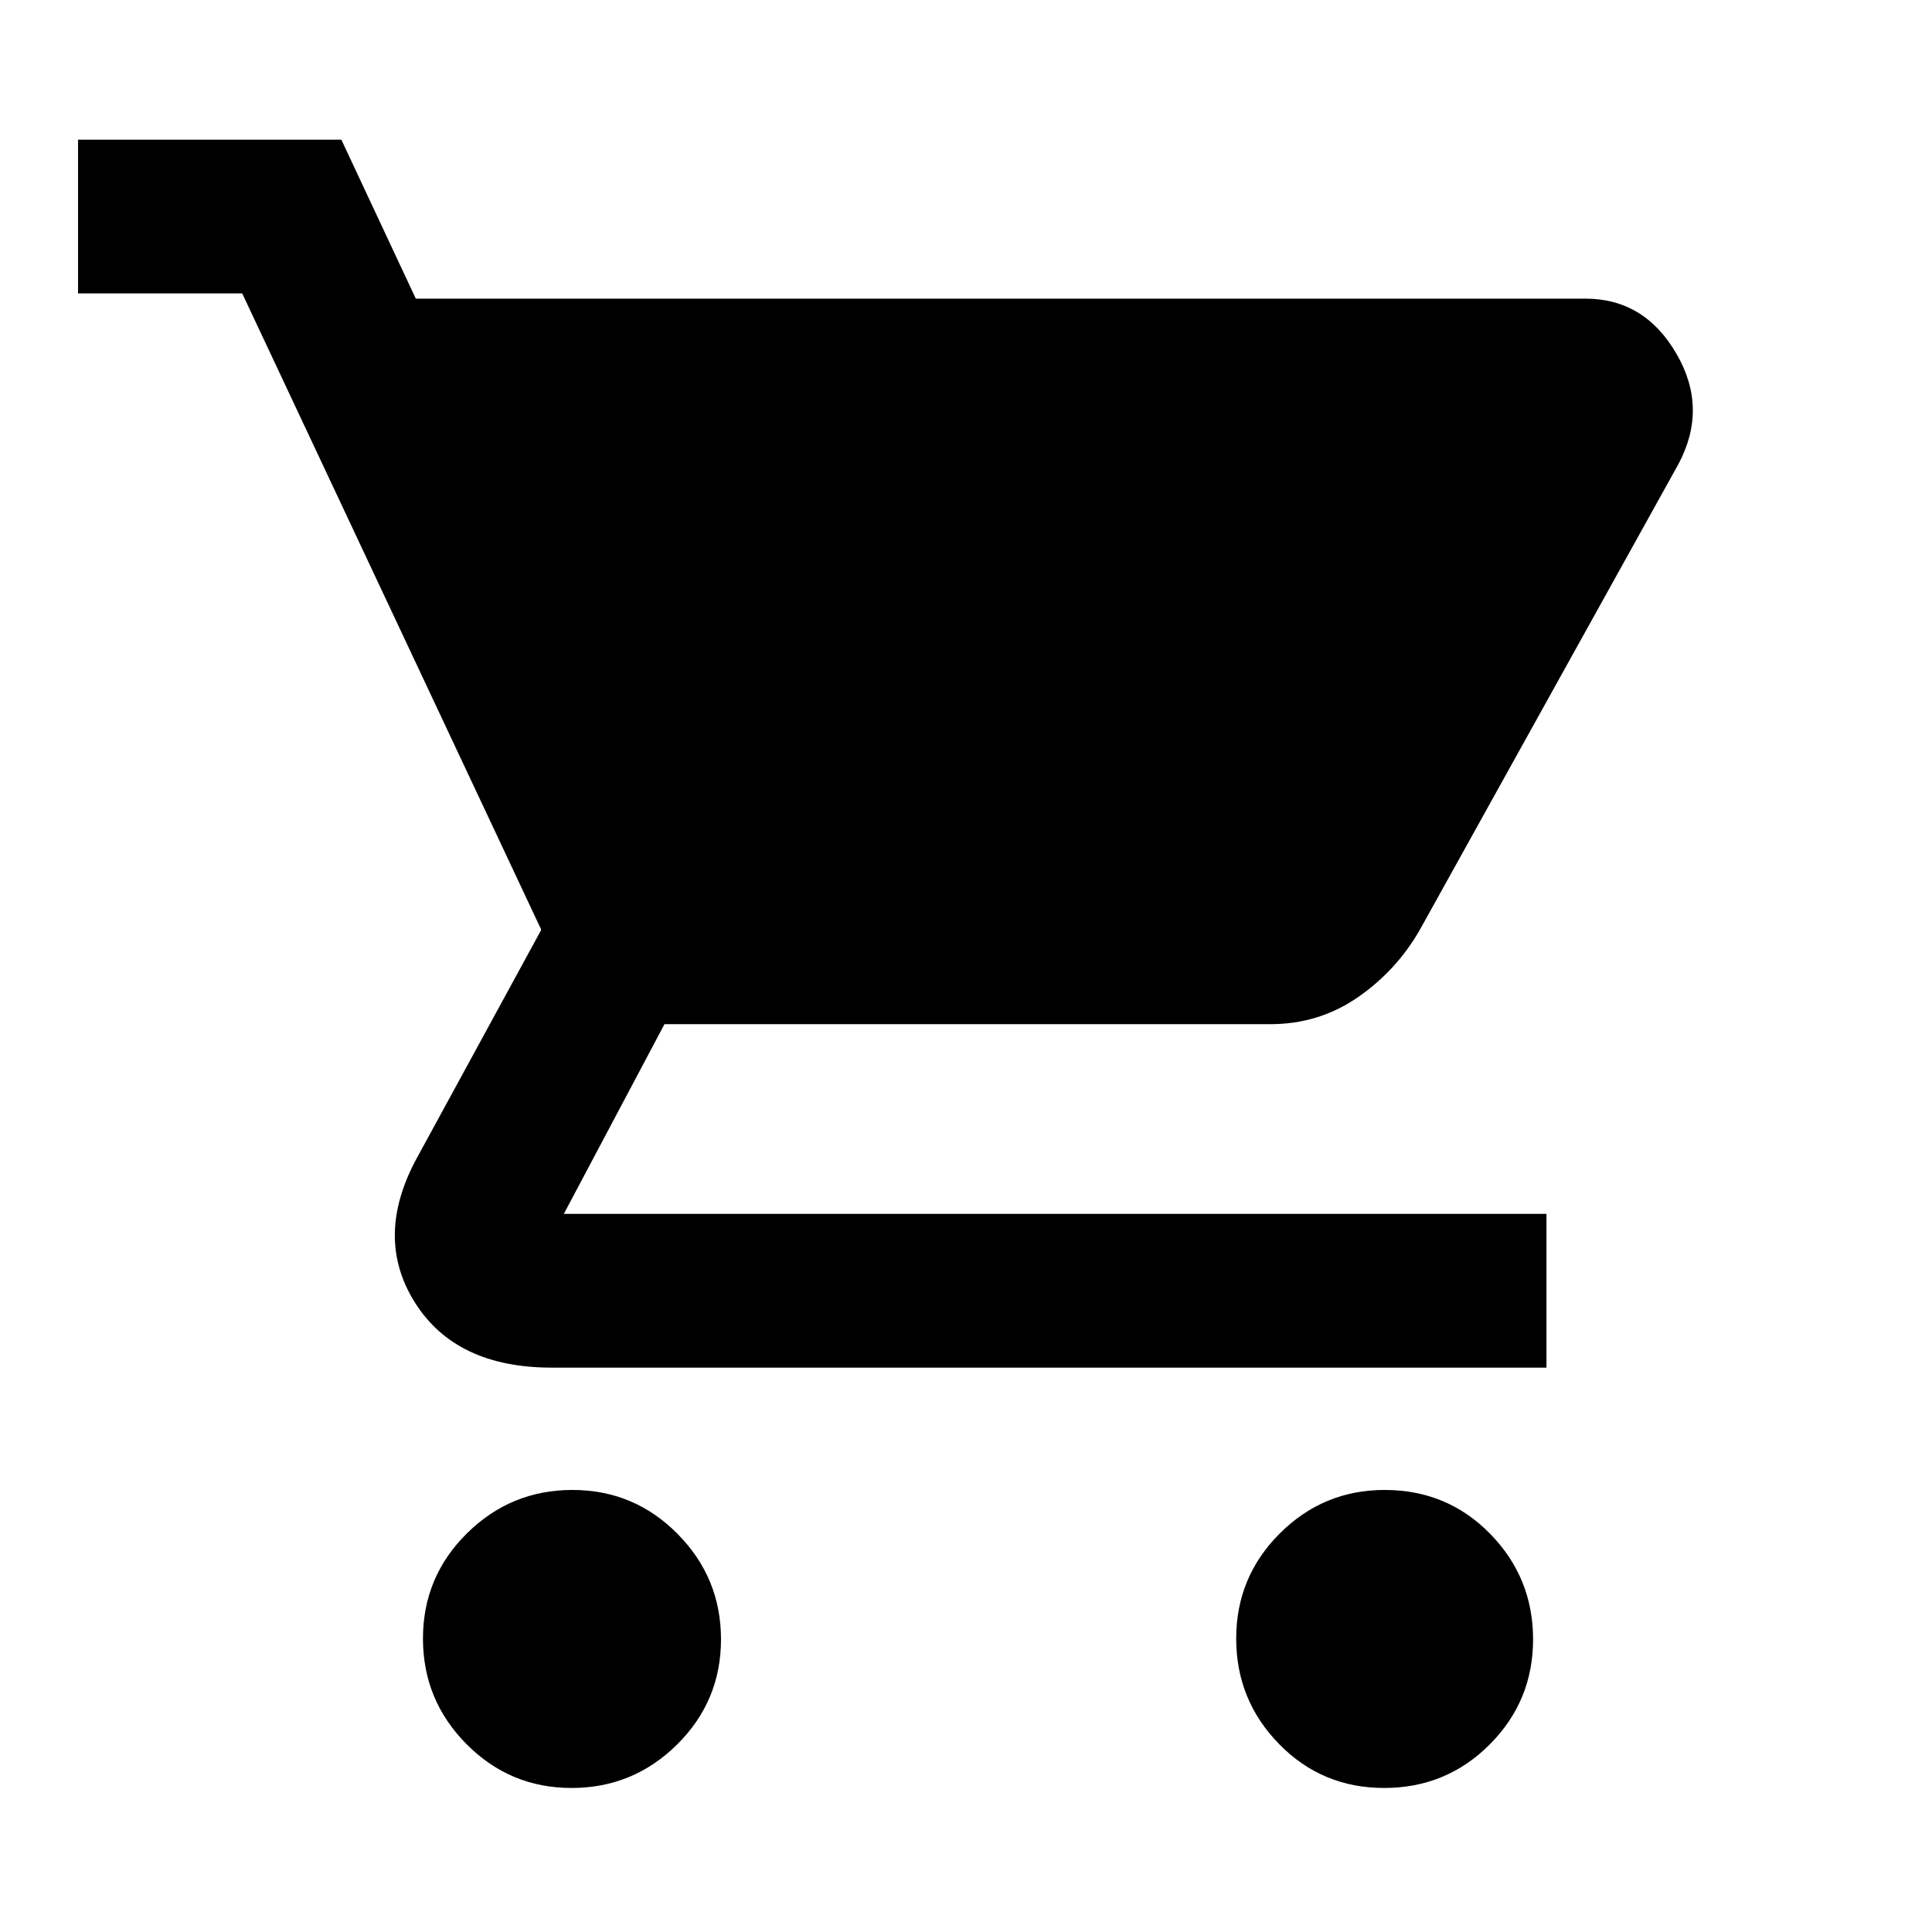
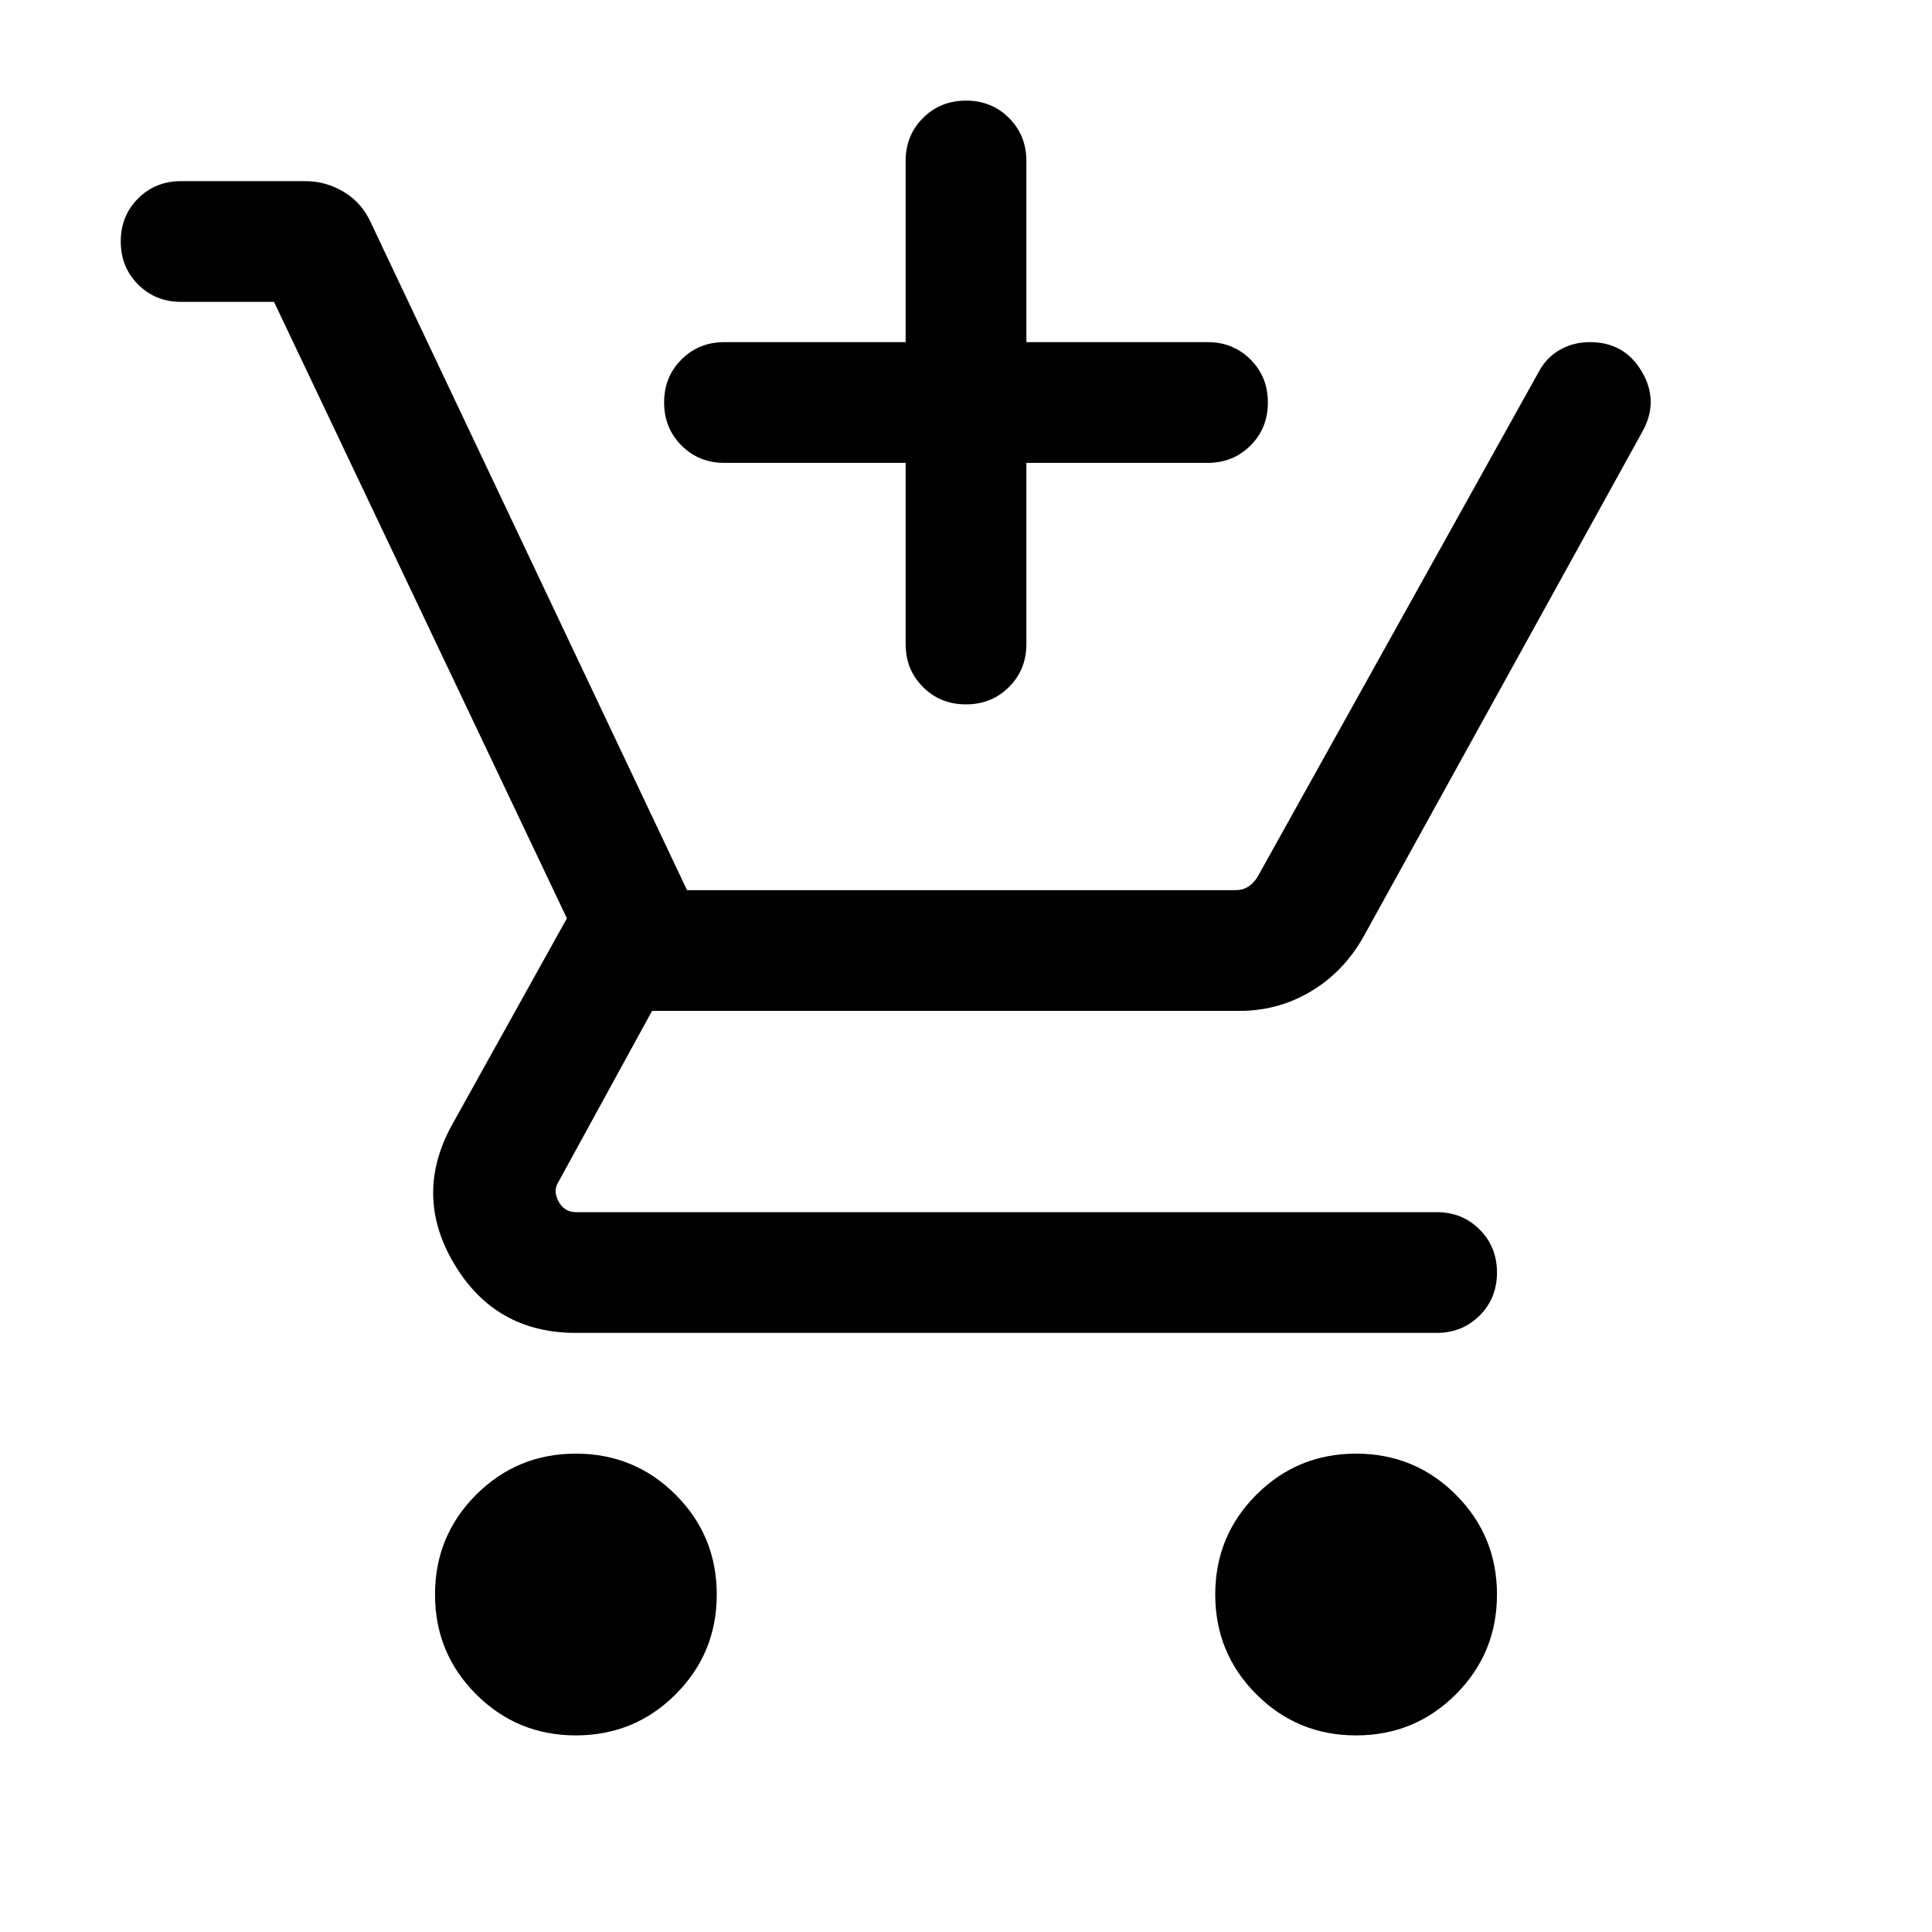
- <svg xmlns="http://www.w3.org/2000/svg" height="24px" viewBox="0 -960 960 960" width="24px" fill="#000000">
-   <path d="M284.01-71.57q-30.62 0-52.23-21.81-21.61-21.8-21.61-52.43t21.81-52.23q21.81-21.61 52.44-21.61t52.23 21.81q21.61 21.81 21.61 52.43 0 30.63-21.81 52.24-21.81 21.6-52.44 21.6Zm403.76 0q-30.86 0-52.18-21.81-21.33-21.8-21.33-52.43t21.66-52.23q21.65-21.61 52.07-21.61 31.14 0 52.47 21.81 21.32 21.81 21.32 52.43 0 30.63-21.57 52.24-21.57 21.6-52.44 21.6ZM206.61-811.61h581.18q29.23 0 45.13 27.22 15.91 27.22 1.08 55L705.43-497.84q-11.66 20.28-30.94 33.52-19.29 13.23-43.31 13.23H330.17l-50 94.26h488.26v76.4H274.22q-47.7 0-68.05-32.35-20.34-32.35.79-71.48l62-113.74-148.61-316.22H38.78v-76.39h130.83l37 79Z" />
+ <svg xmlns="http://www.w3.org/2000/svg" height="24px" viewBox="0 -960 960 960" width="24px">
+   <path d="M450-730h-90q-12.75 0-21.37-8.63-8.63-8.63-8.63-21.38 0-12.76 8.63-21.37Q347.25-790 360-790h90v-90q0-12.75 8.63-21.37 8.63-8.63 21.38-8.63 12.76 0 21.37 8.63Q510-892.75 510-880v90h90q12.75 0 21.37 8.63 8.63 8.63 8.63 21.38 0 12.76-8.63 21.37Q612.75-730 600-730h-90v90q0 12.75-8.63 21.37-8.63 8.63-21.38 8.63-12.76 0-21.37-8.63Q450-627.25 450-640v-90ZM286.15-97.69q-29.15 0-49.57-20.43-20.42-20.42-20.42-49.57 0-29.16 20.42-49.58 20.42-20.42 49.57-20.42 29.16 0 49.58 20.42 20.42 20.42 20.42 49.58 0 29.15-20.42 49.57-20.42 20.43-49.58 20.43Zm387.7 0q-29.16 0-49.58-20.43-20.42-20.42-20.42-49.57 0-29.16 20.42-49.58 20.42-20.42 49.58-20.42 29.15 0 49.57 20.42t20.42 49.58q0 29.15-20.42 49.57Q703-97.69 673.85-97.69ZM136.16-810H90q-12.75 0-21.37-8.63Q60-827.26 60-840.01q0-12.76 8.63-21.37Q77.25-870 90-870h61.71q10.29 0 19.21 5.4 8.93 5.4 13.39 15.29l157.07 331.62h272.7q3.46 0 6.15-1.73 2.69-1.73 4.62-4.81L764.46-775q3.85-7.31 10.58-11.15 6.74-3.85 14.97-3.85 17.22 0 25.83 14.69 8.62 14.69.31 29.69L677.38-494.31q-9.84 17.31-26.05 26.96-16.21 9.66-35.48 9.66H324l-46.31 84.61q-3.08 4.62-.19 10 2.88 5.39 8.65 5.39h427.7q12.75 0 21.37 8.63 8.62 8.63 8.62 21.38 0 12.76-8.62 21.37-8.62 8.62-21.37 8.62h-427.7q-40 0-60.42-34.2-20.42-34.19-1.11-69.19l57.07-102.61L136.16-810Z" />
</svg>
